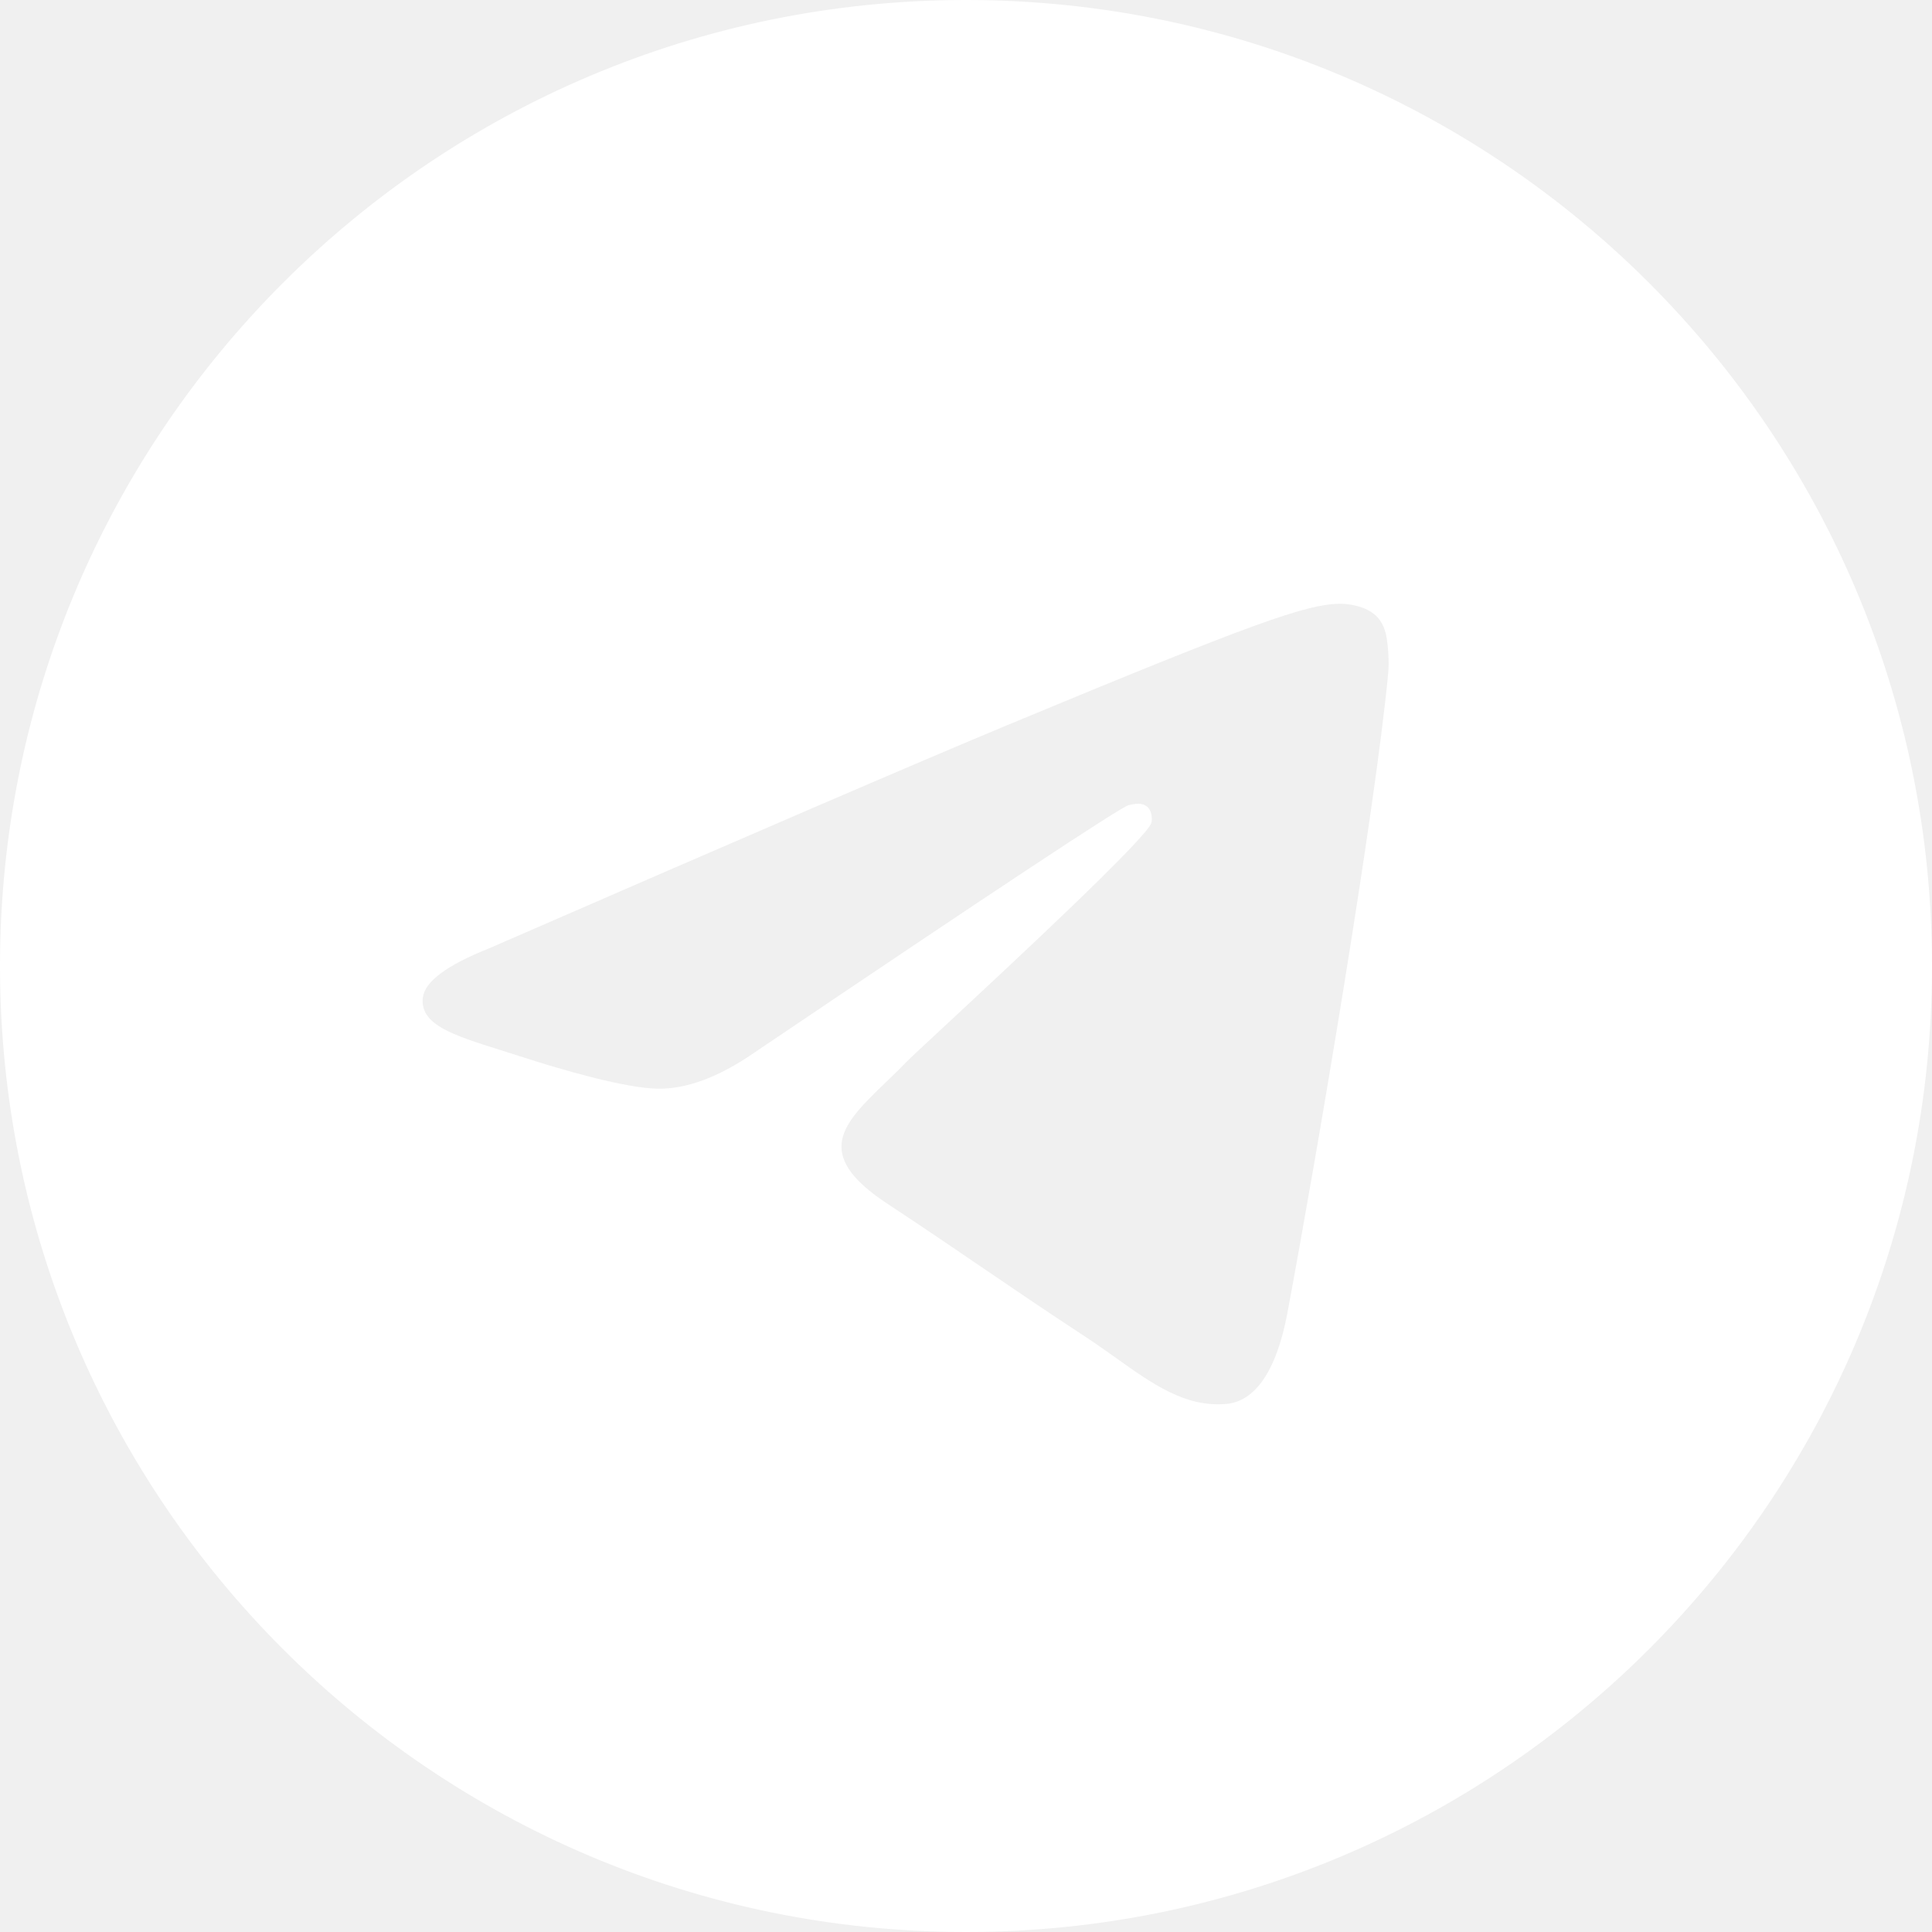
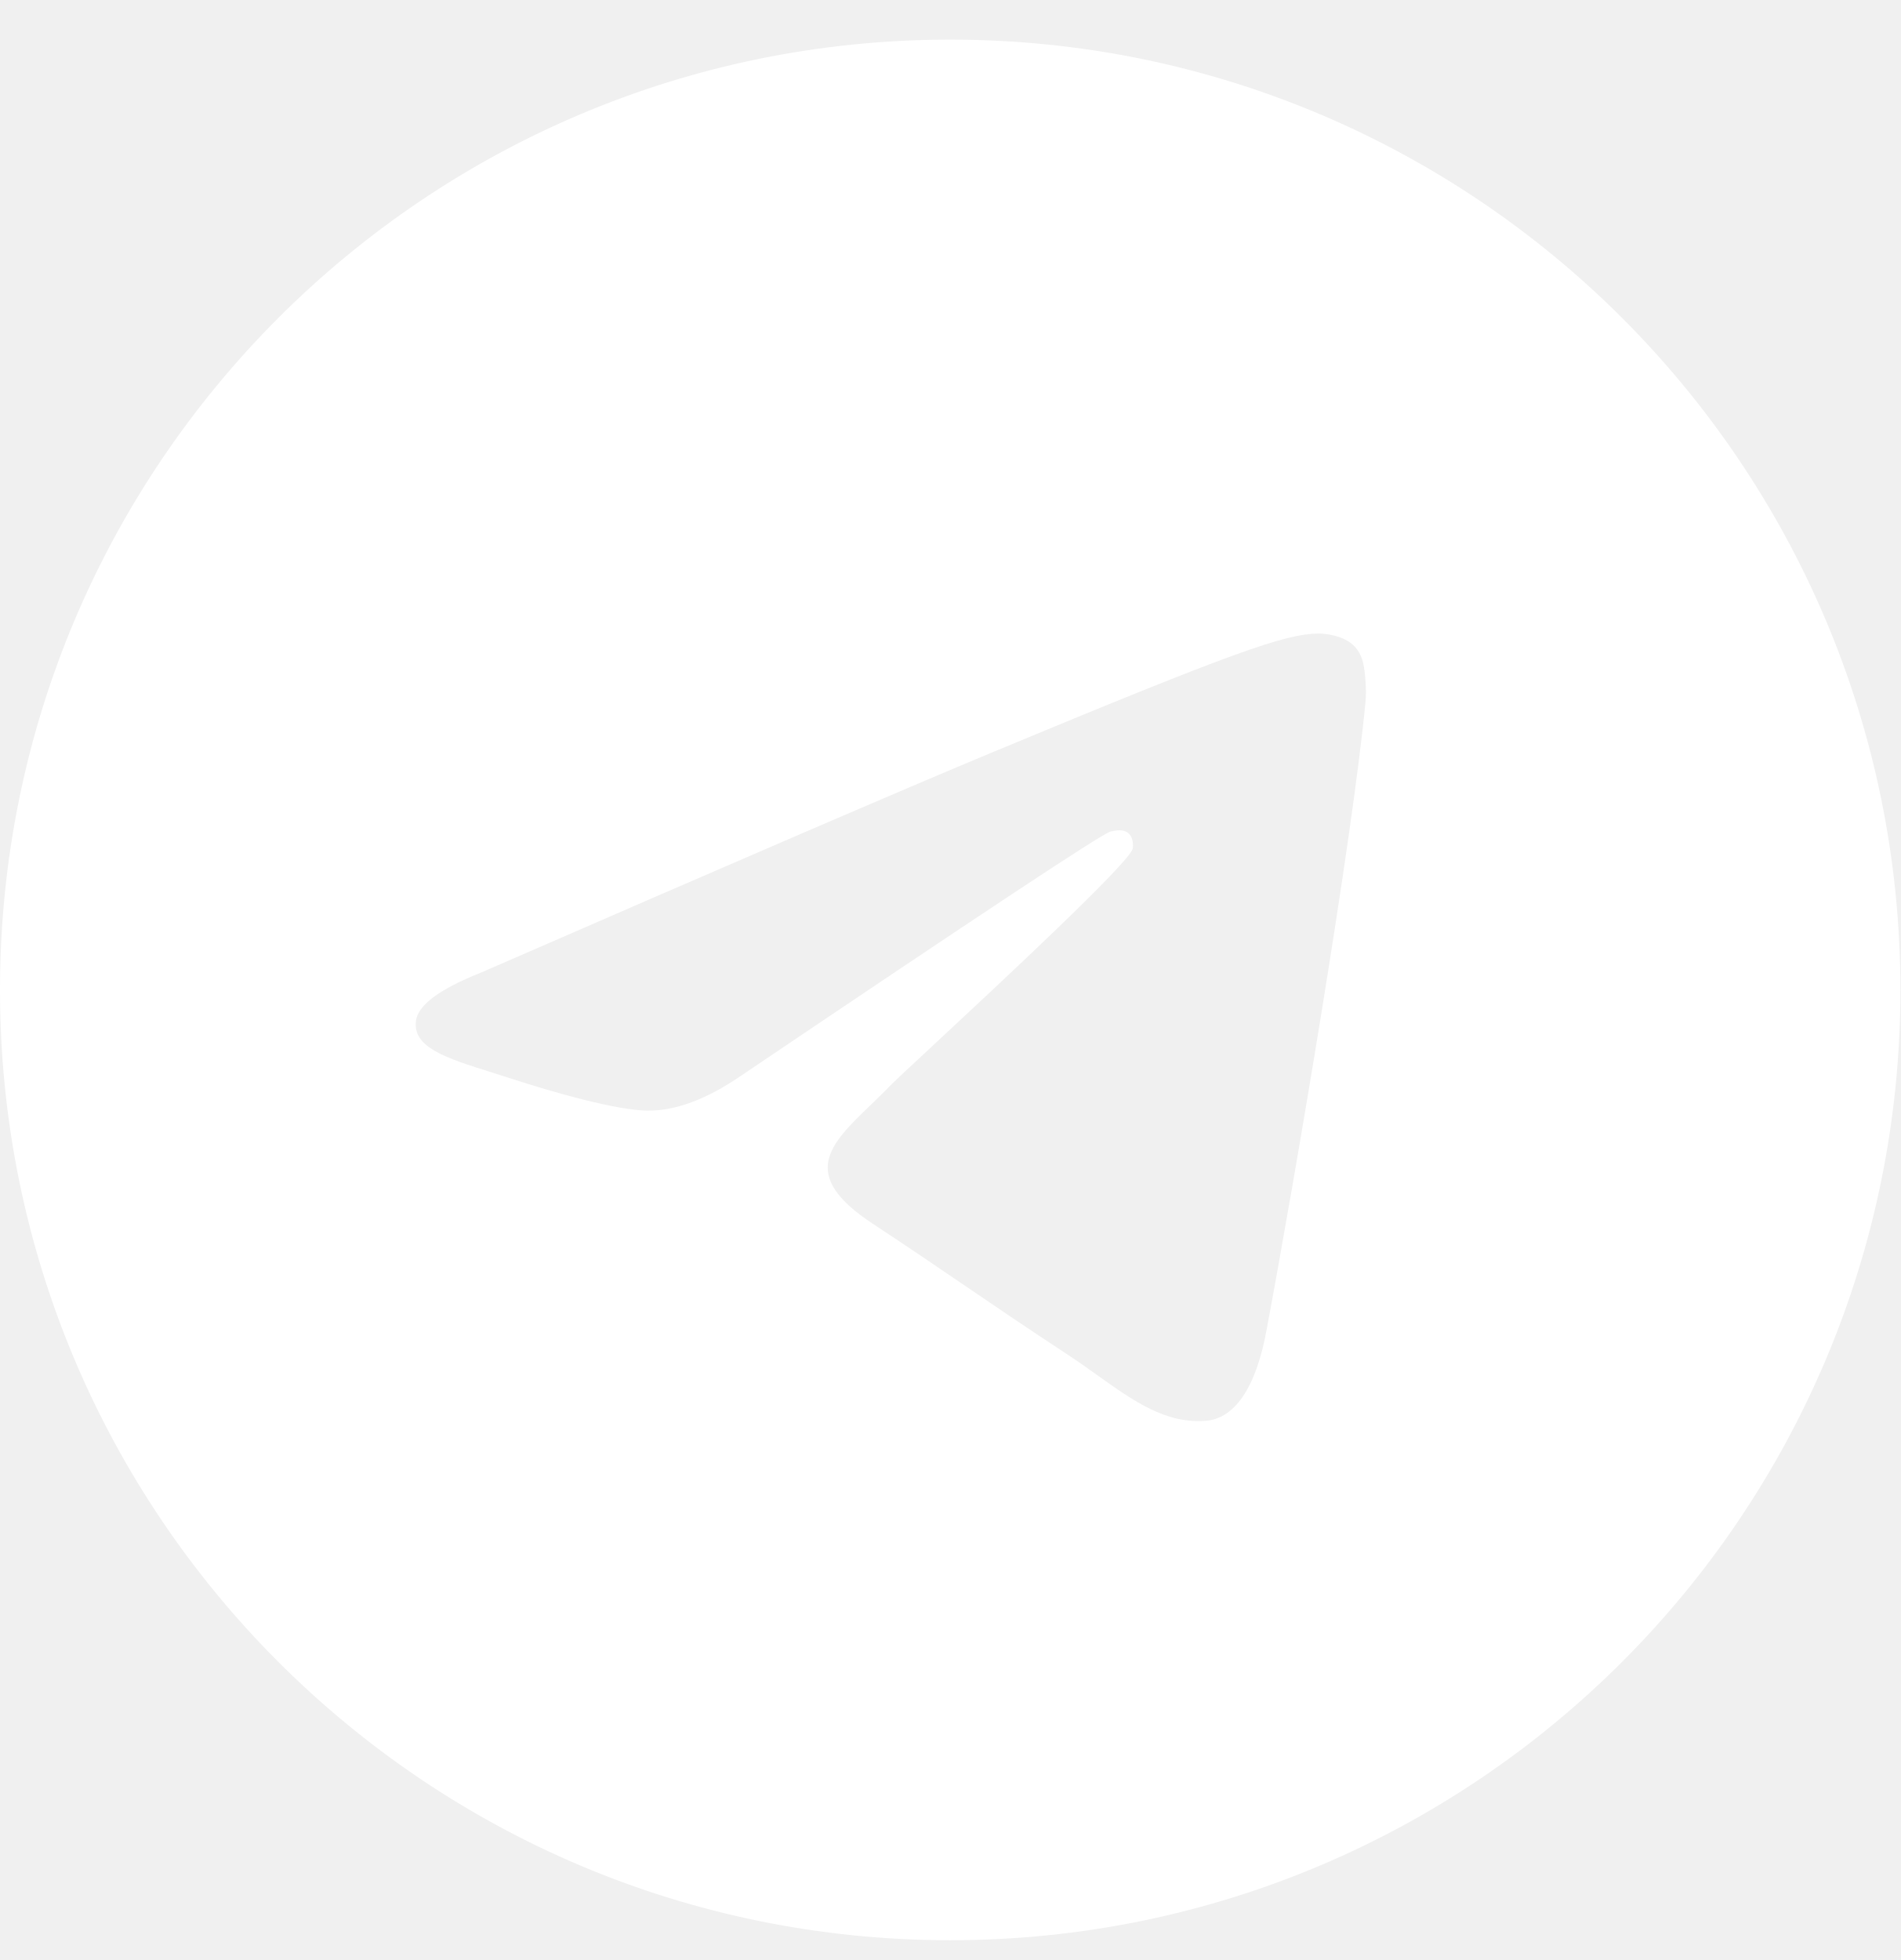
- <svg xmlns="http://www.w3.org/2000/svg" width="32" height="32" viewBox="0 0 32 32" fill="none">
-   <path fill-rule="evenodd" clip-rule="evenodd" d="M16 32C7.163 32 0 24.837 0 16C0 7.163 7.163 0 16 0C24.837 0 32 7.163 32 16C32 24.837 24.837 32 16 32ZM16.692 12.007C15.259 12.603 12.395 13.837 8.1 15.708C7.402 15.986 7.037 16.257 7.004 16.522C6.948 16.971 7.509 17.147 8.274 17.388C8.378 17.42 8.486 17.454 8.596 17.49C9.348 17.735 10.36 18.021 10.886 18.032C11.363 18.042 11.896 17.846 12.484 17.442C16.497 14.733 18.568 13.364 18.698 13.334C18.79 13.314 18.917 13.287 19.003 13.364C19.09 13.441 19.081 13.585 19.072 13.624C19.016 13.861 16.812 15.911 15.672 16.971C15.316 17.302 15.064 17.536 15.012 17.59C14.897 17.71 14.779 17.823 14.666 17.932C13.967 18.606 13.443 19.111 14.695 19.936C15.297 20.332 15.778 20.66 16.258 20.987C16.783 21.345 17.306 21.701 17.983 22.145C18.155 22.258 18.32 22.375 18.48 22.489C19.091 22.925 19.639 23.316 20.317 23.253C20.71 23.217 21.117 22.847 21.324 21.743C21.812 19.134 22.771 13.48 22.993 11.15C23.012 10.946 22.988 10.685 22.968 10.57C22.949 10.456 22.908 10.292 22.759 10.171C22.582 10.028 22.309 9.998 22.188 10C21.634 10.01 20.783 10.306 16.692 12.007Z" fill="white" />
+ <svg xmlns="http://www.w3.org/2000/svg" width="32" height="33" viewBox="0 0 32 33" fill="none">
+   <path fill-rule="evenodd" clip-rule="evenodd" d="M16 32.667C7.163 32.667 0 25.503 0 16.667C0 7.83 7.163 0.667 16 0.667C24.837 0.667 32 7.83 32 16.667C32 25.503 24.837 32.667 16 32.667ZM16.692 12.674C15.259 13.27 12.395 14.504 8.1 16.375C7.402 16.652 7.037 16.924 7.004 17.189C6.948 17.637 7.509 17.814 8.274 18.054C8.378 18.087 8.486 18.121 8.596 18.157C9.348 18.401 10.36 18.687 10.886 18.699C11.363 18.709 11.896 18.512 12.484 18.108C16.497 15.4 18.568 14.03 18.698 14.001C18.79 13.98 18.917 13.954 19.003 14.031C19.09 14.107 19.081 14.252 19.072 14.291C19.016 14.528 16.812 16.577 15.672 17.638C15.316 17.968 15.064 18.203 15.012 18.256C14.897 18.376 14.779 18.49 14.666 18.599C13.967 19.272 13.443 19.778 14.695 20.603C15.297 20.999 15.778 21.327 16.258 21.654C16.783 22.011 17.306 22.367 17.983 22.811C18.155 22.924 18.32 23.042 18.48 23.156C19.091 23.591 19.639 23.982 20.317 23.92C20.71 23.884 21.117 23.513 21.324 22.409C21.812 19.8 22.771 14.147 22.993 11.817C23.012 11.613 22.988 11.352 22.968 11.237C22.949 11.122 22.908 10.959 22.759 10.838C22.582 10.695 22.309 10.665 22.188 10.667C21.634 10.677 20.783 10.972 16.692 12.674Z" fill="white" />
</svg>
